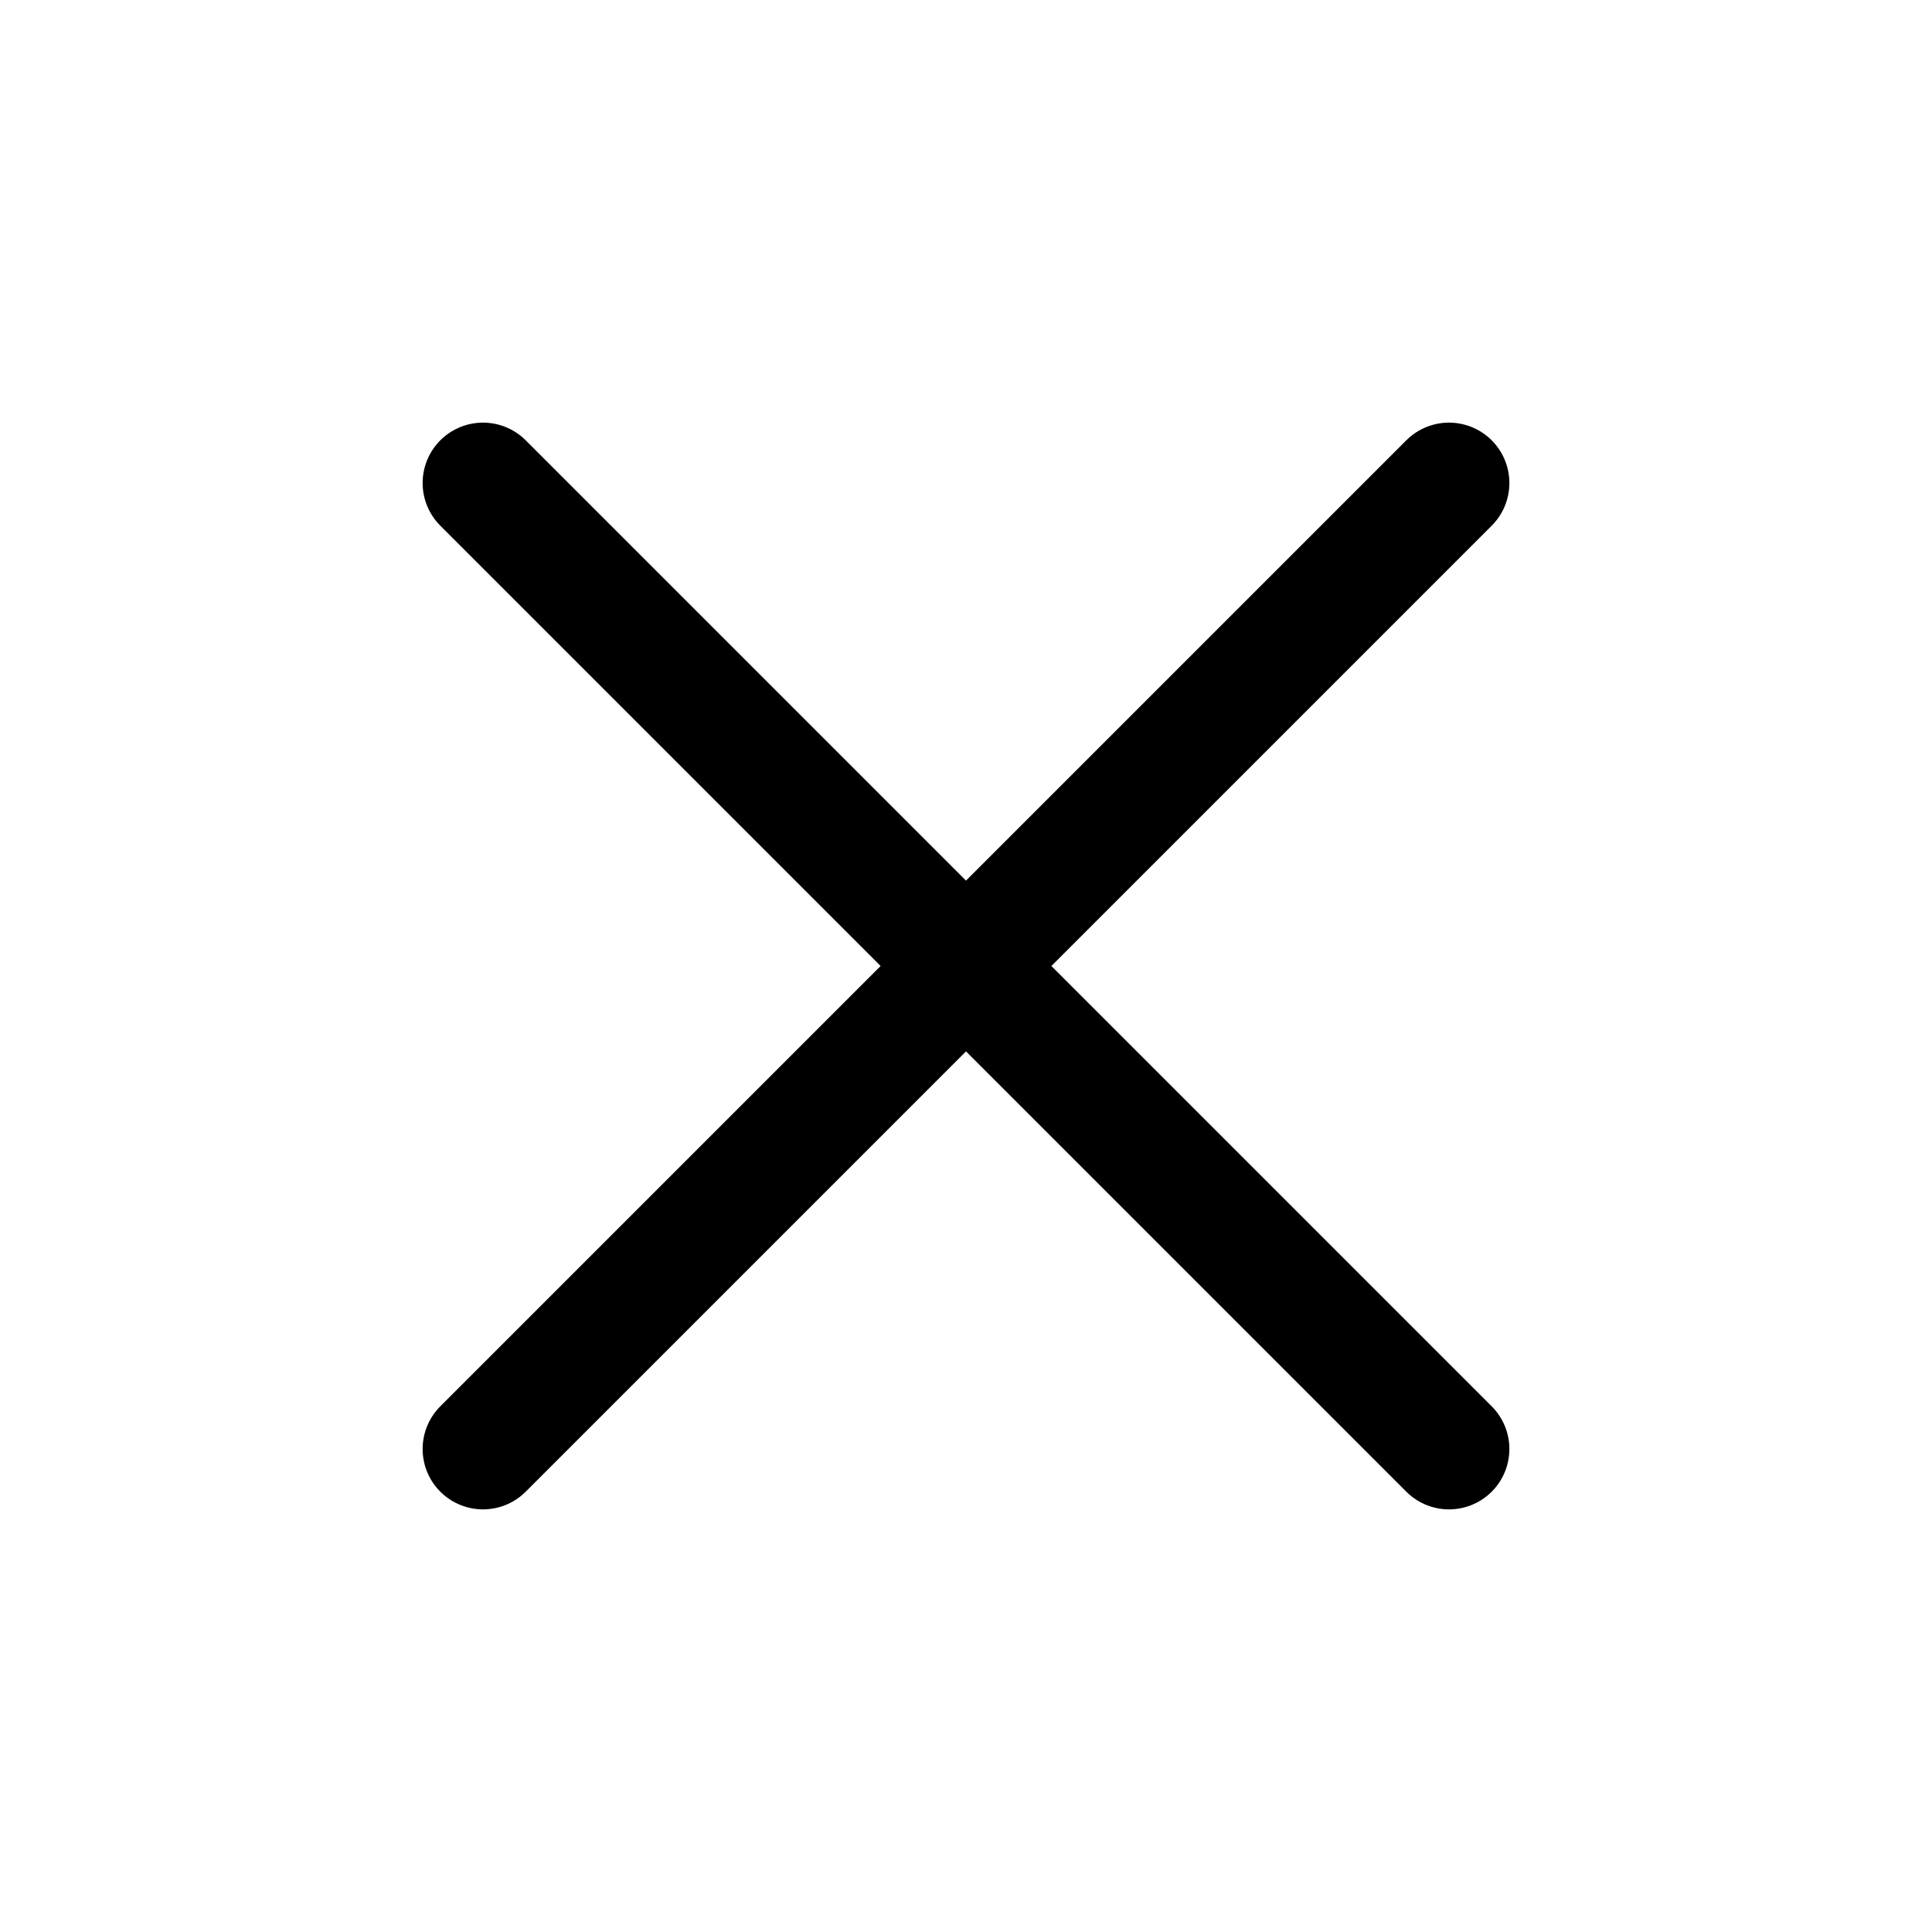
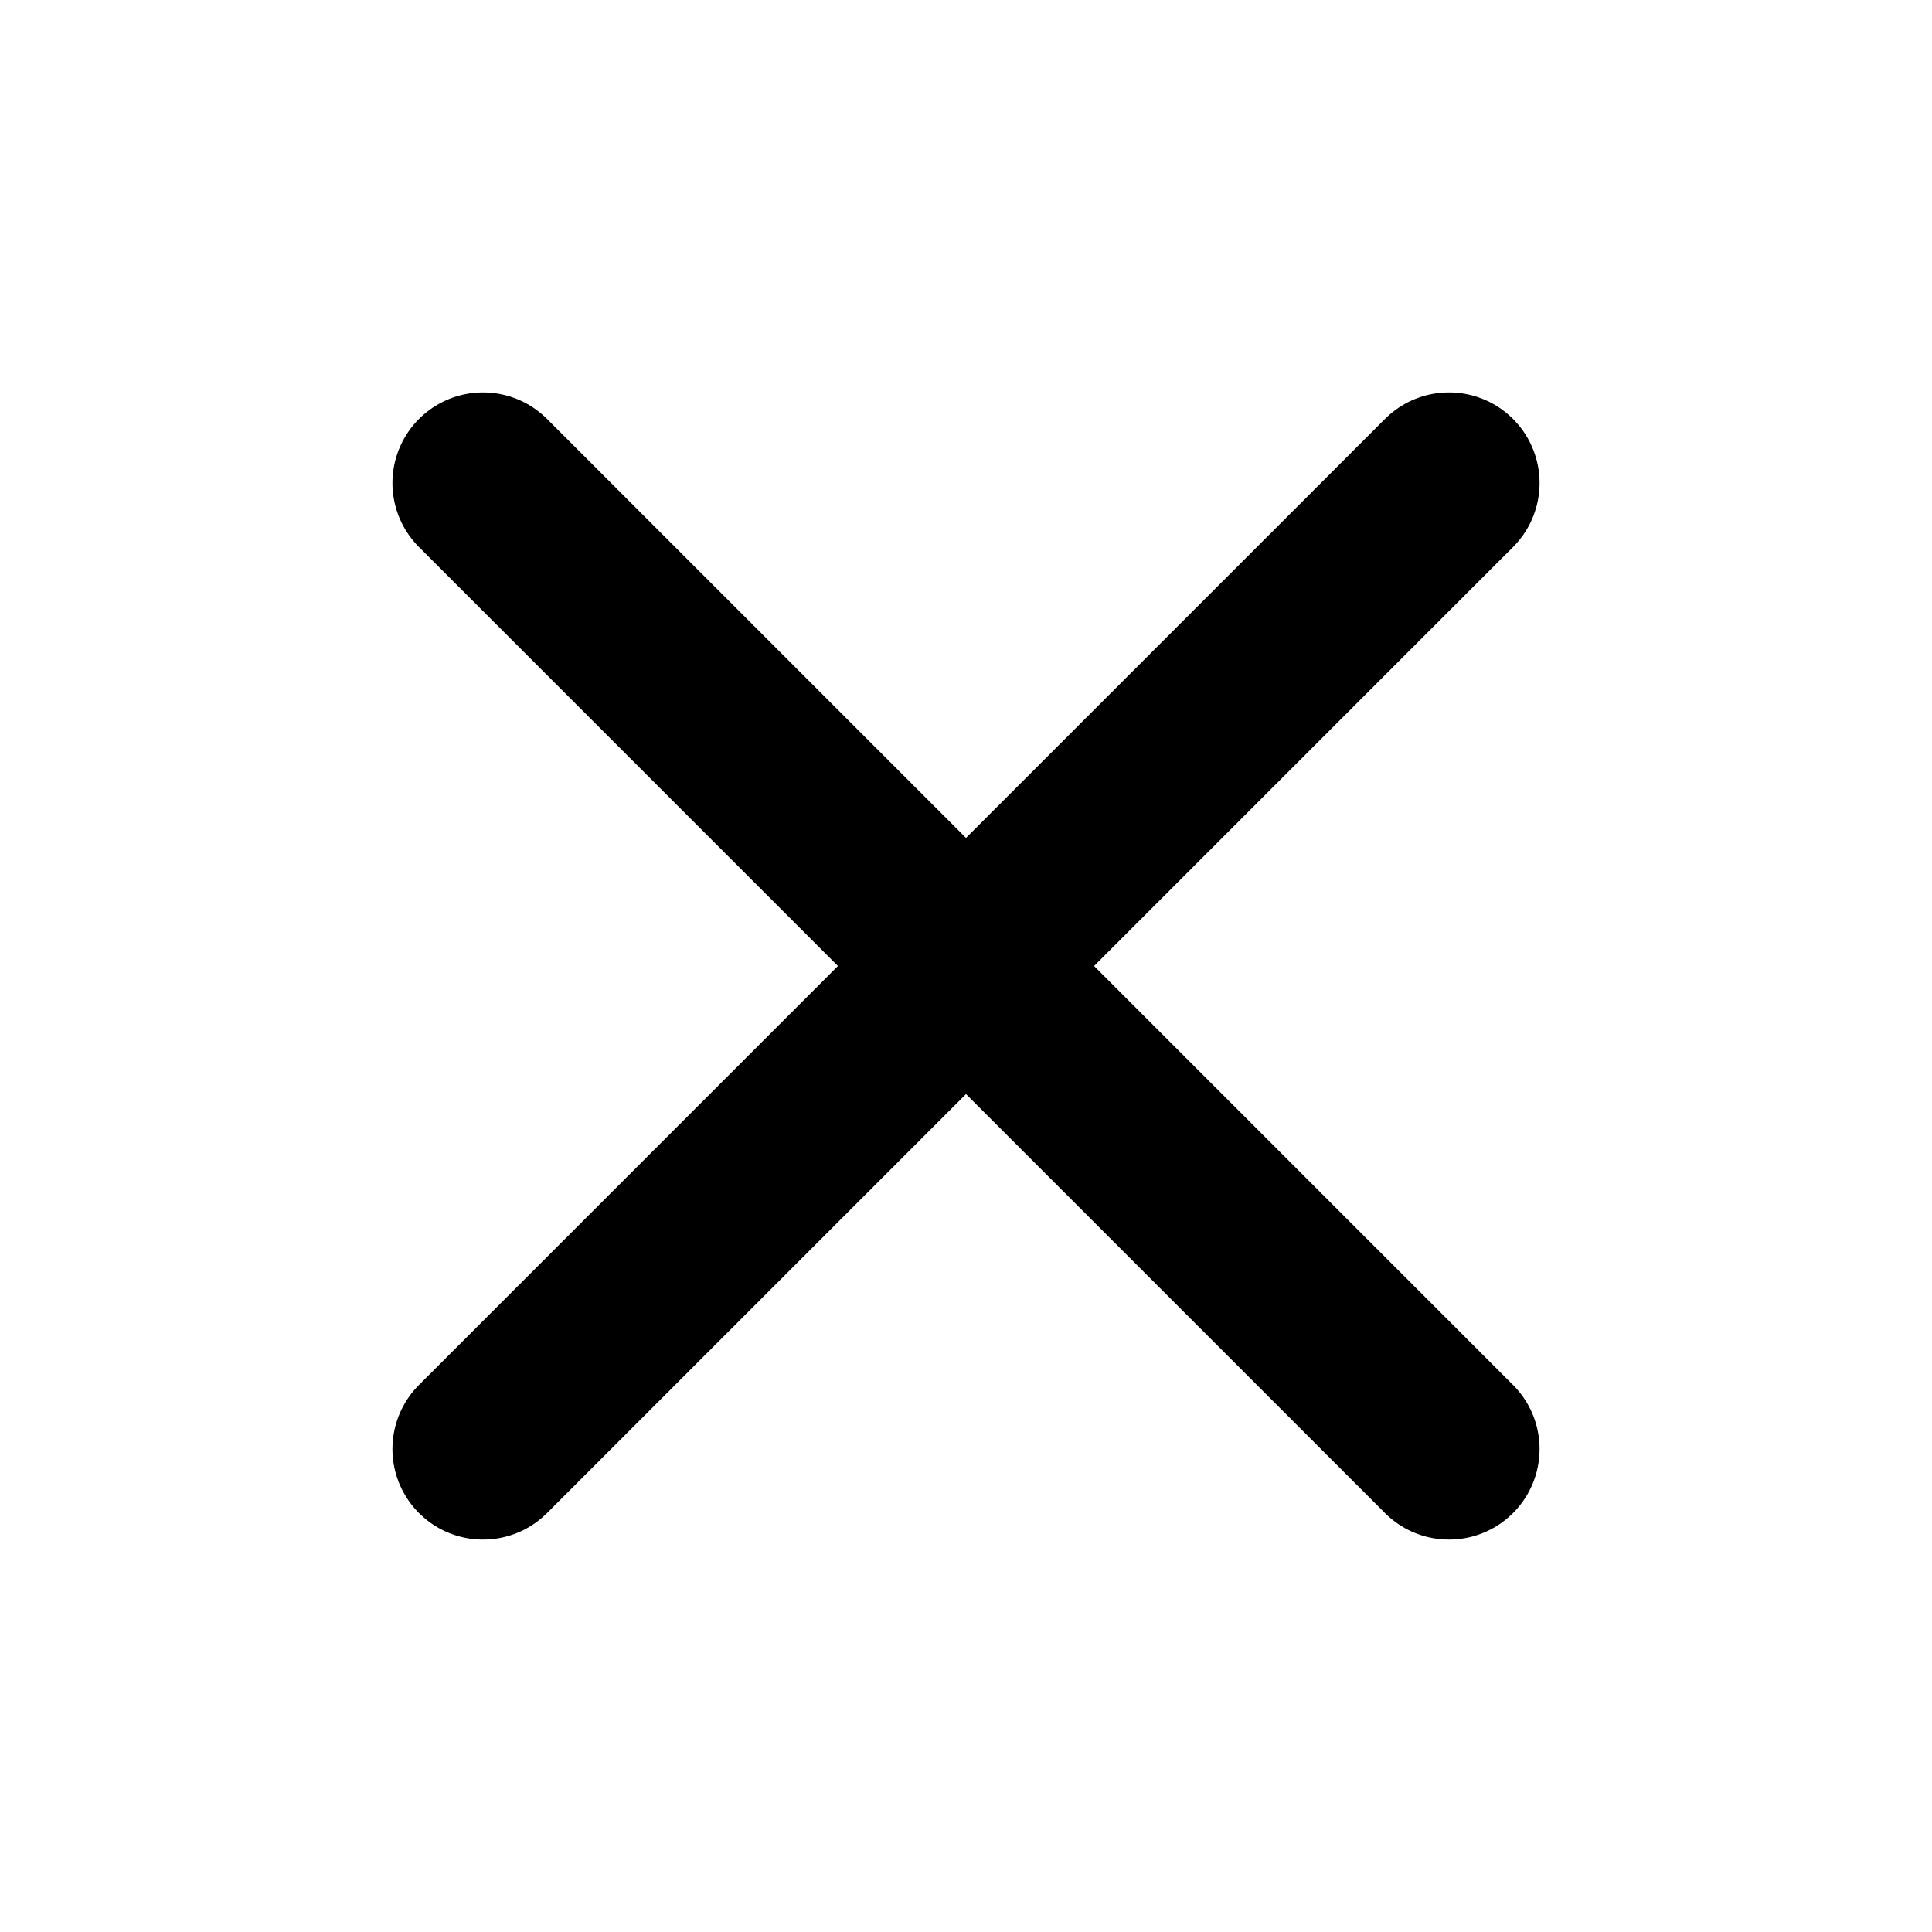
- <svg xmlns="http://www.w3.org/2000/svg" viewBox="0 0 24 24" fill="none" stroke="currentColor" stroke-width="1.5" stroke-linecap="round" stroke-linejoin="round">
+ <svg xmlns="http://www.w3.org/2000/svg" viewBox="0 0 24 24" fill="none" stroke="currentColor" stroke-width="2.25" stroke-linecap="round" stroke-linejoin="round">
  <path d="m6 6 12 12M18 6 6 18" />
</svg>
